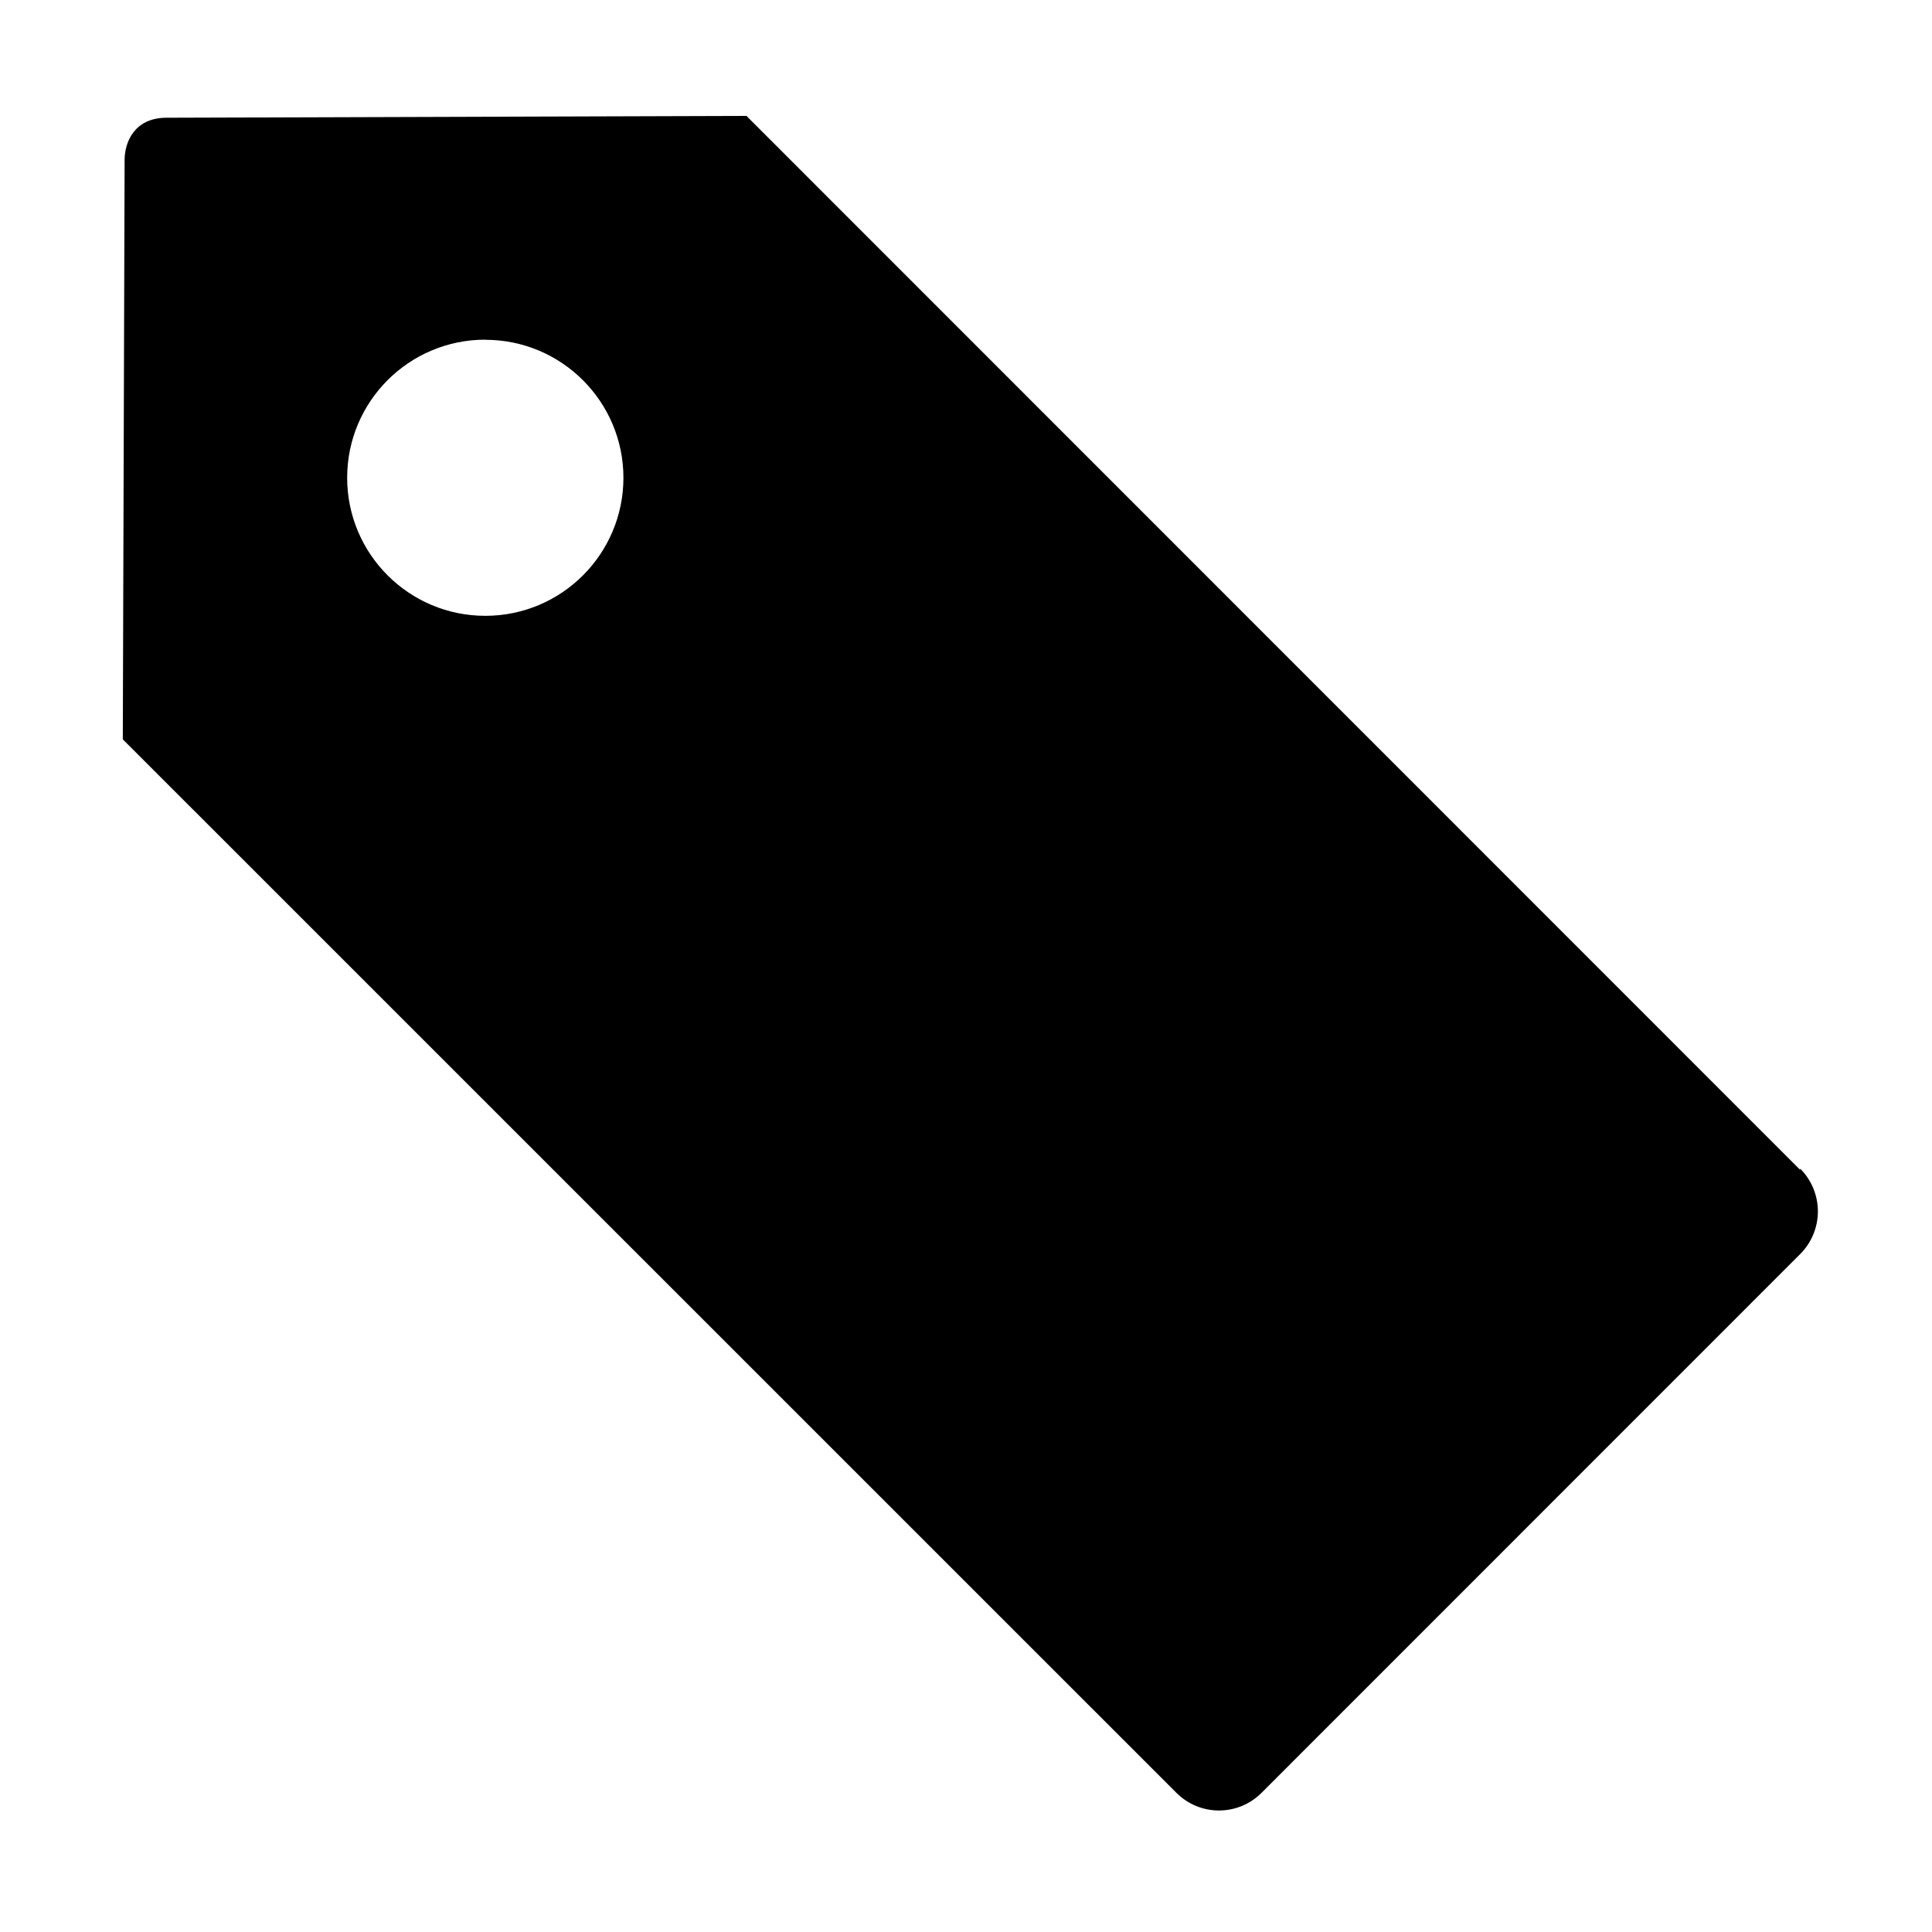
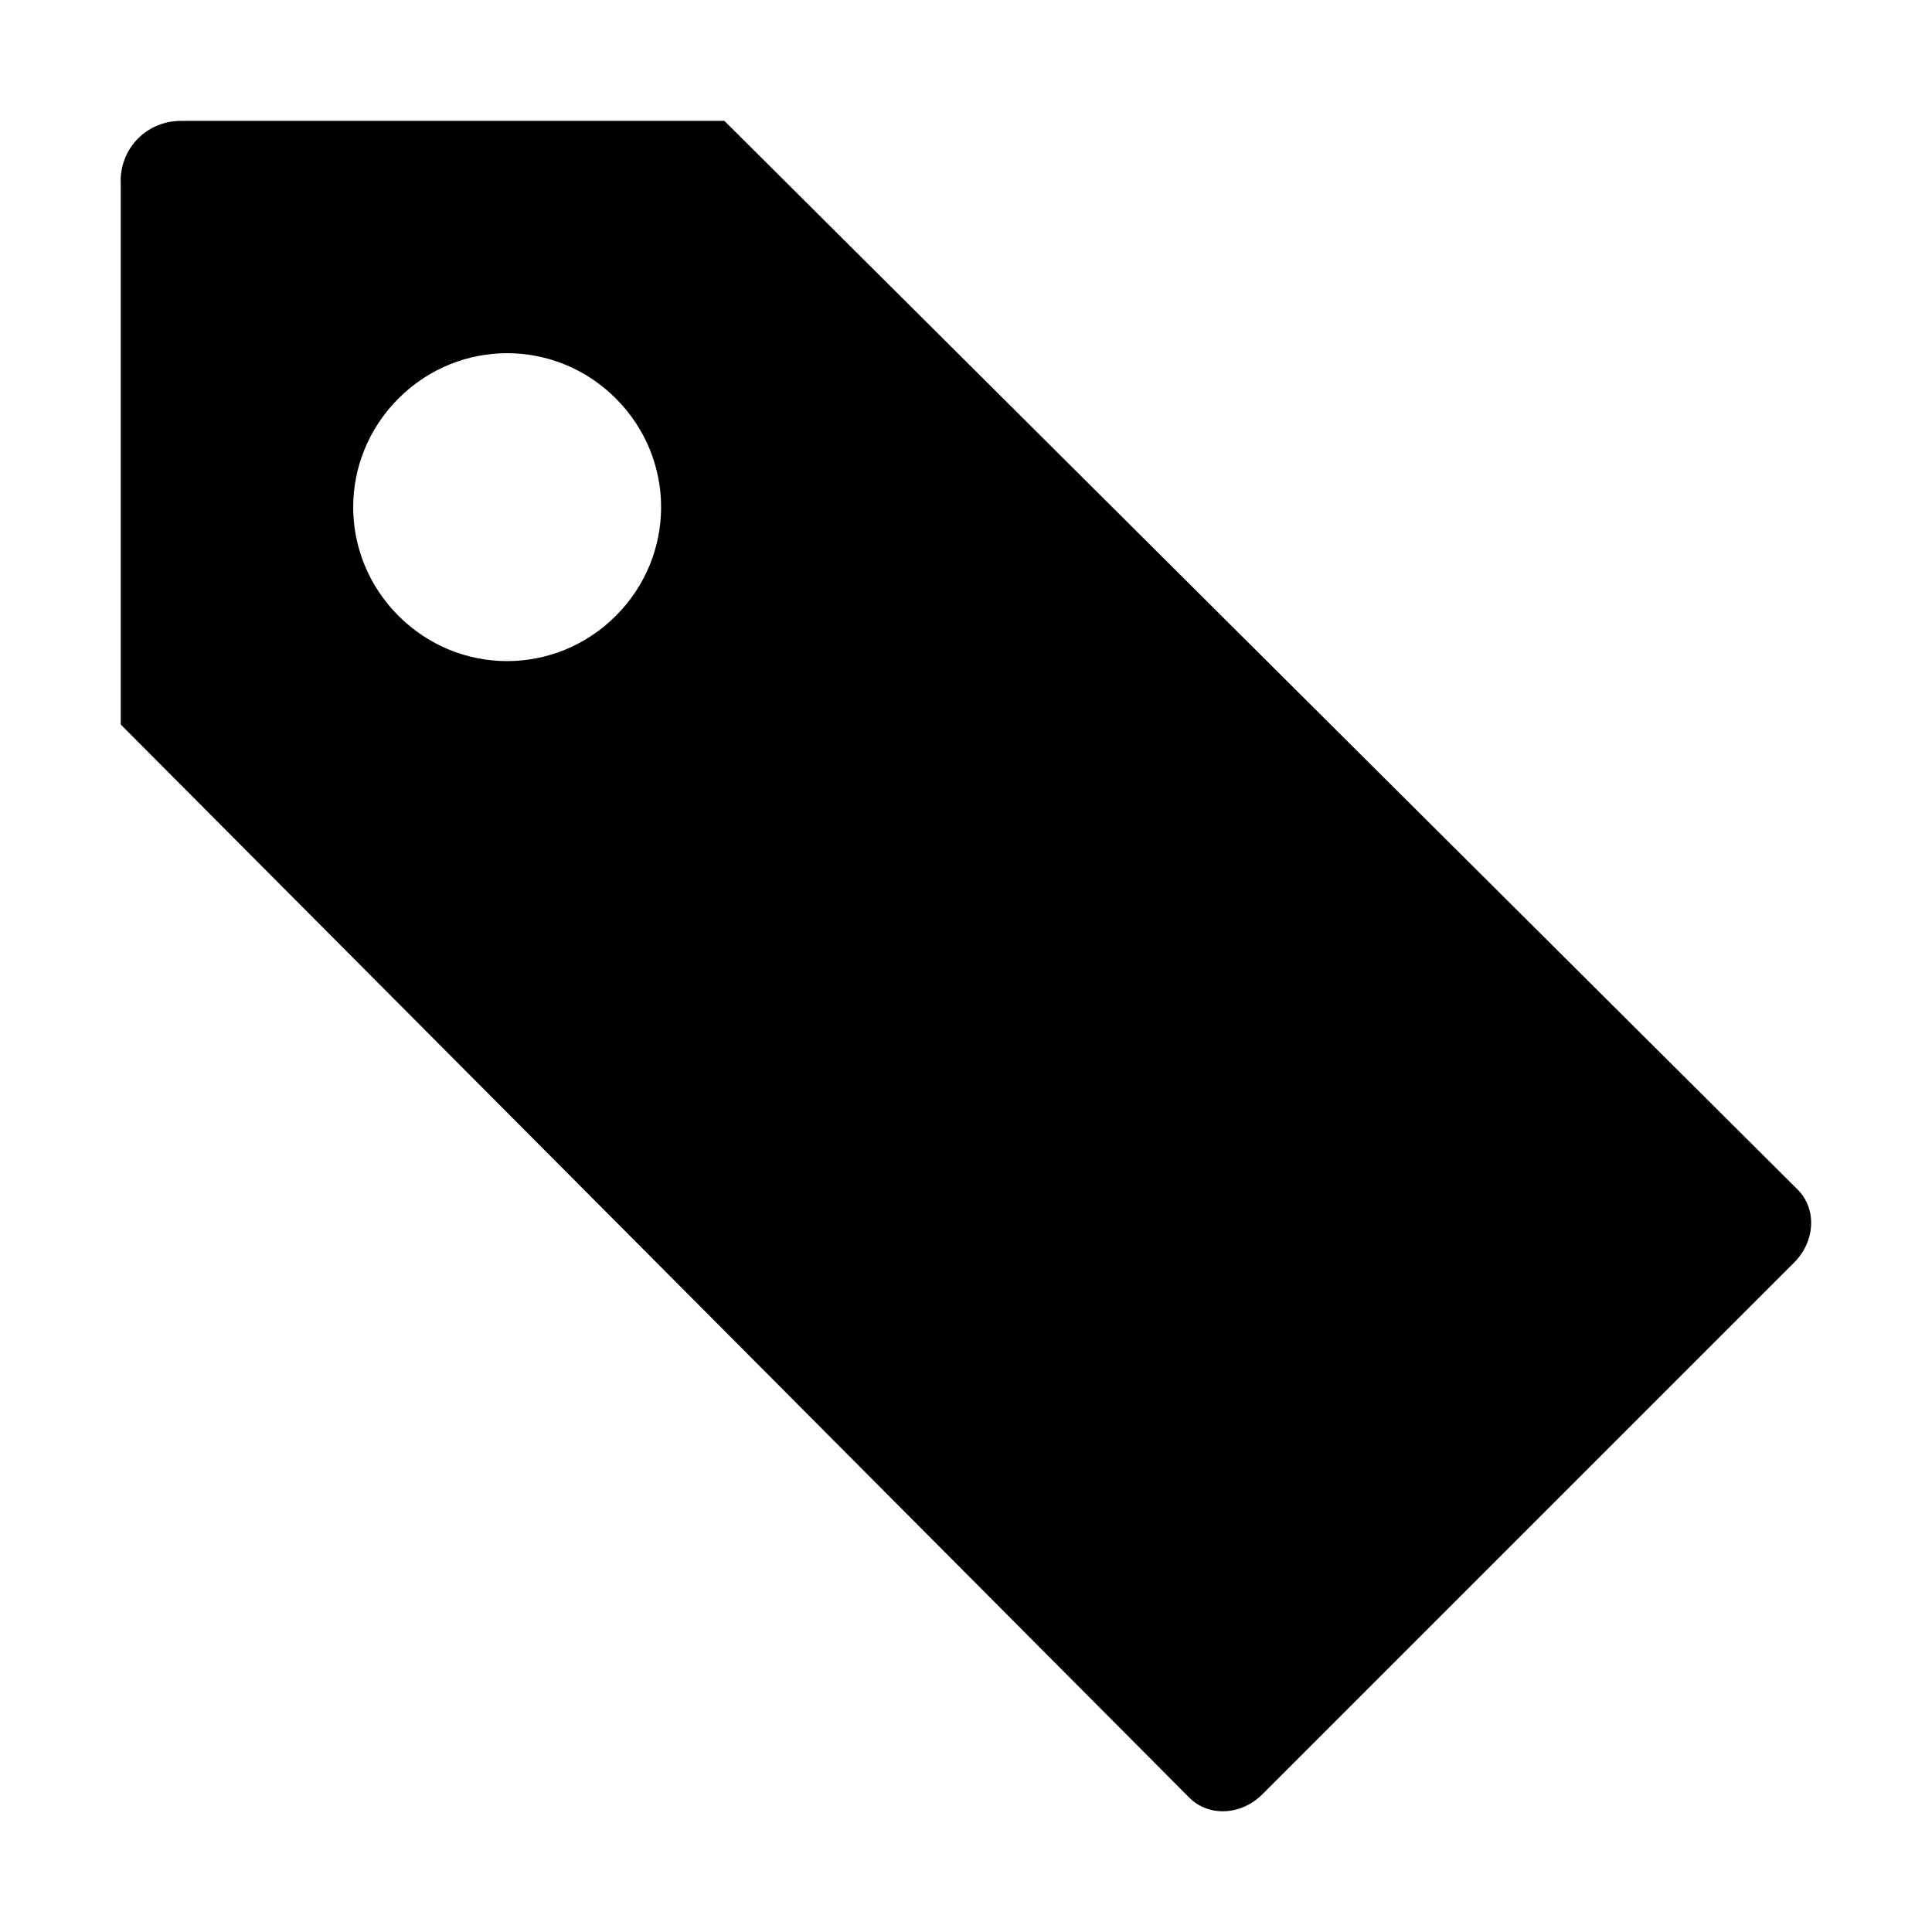
- <svg xmlns="http://www.w3.org/2000/svg" height="16" width="16" version="1" viewBox="0 0 16 16">
-   <path color="#000" fill="none" d="M-62.897-32.993h163.31v97.986h-163.31z" />
-   <path d="M6.186.96L1.38.975c-.273 0-.347.21-.348.346l-.015 4.802 8.723 8.722a.498.498 0 0 0 .71 0l4.456-4.457a.5.5 0 0 0 .002-.71v.01L6.54 1.318 6.186.964zM4.02 2.814a1.144 1.144 0 0 1 1.143 1.144A1.144 1.144 0 0 1 4.02 5.1a1.144 1.144 0 0 1-1.145-1.143A1.144 1.144 0 0 1 4.02 2.813z" />
+ <svg xmlns="http://www.w3.org/2000/svg" version="1.1" viewbox="0 0 16 16" width="16" height="16">
+   <path d="m1 1.5v4.5l8.85 8.888c0.161 0.161 0.43 0.146 0.604-0.028l4.405-4.405c0.174-0.174 0.189-0.443 0.028-0.604l-8.888-8.85h-4.5c-0.28-0-0.5 0.22-0.5 0.5zm2.3 1.8c0.5-0.5 1.3-0.5 1.8 0s0.5 1.3 0 1.8-1.3 0.5-1.8 0-0.5-1.3 0-1.8z" />
</svg>
